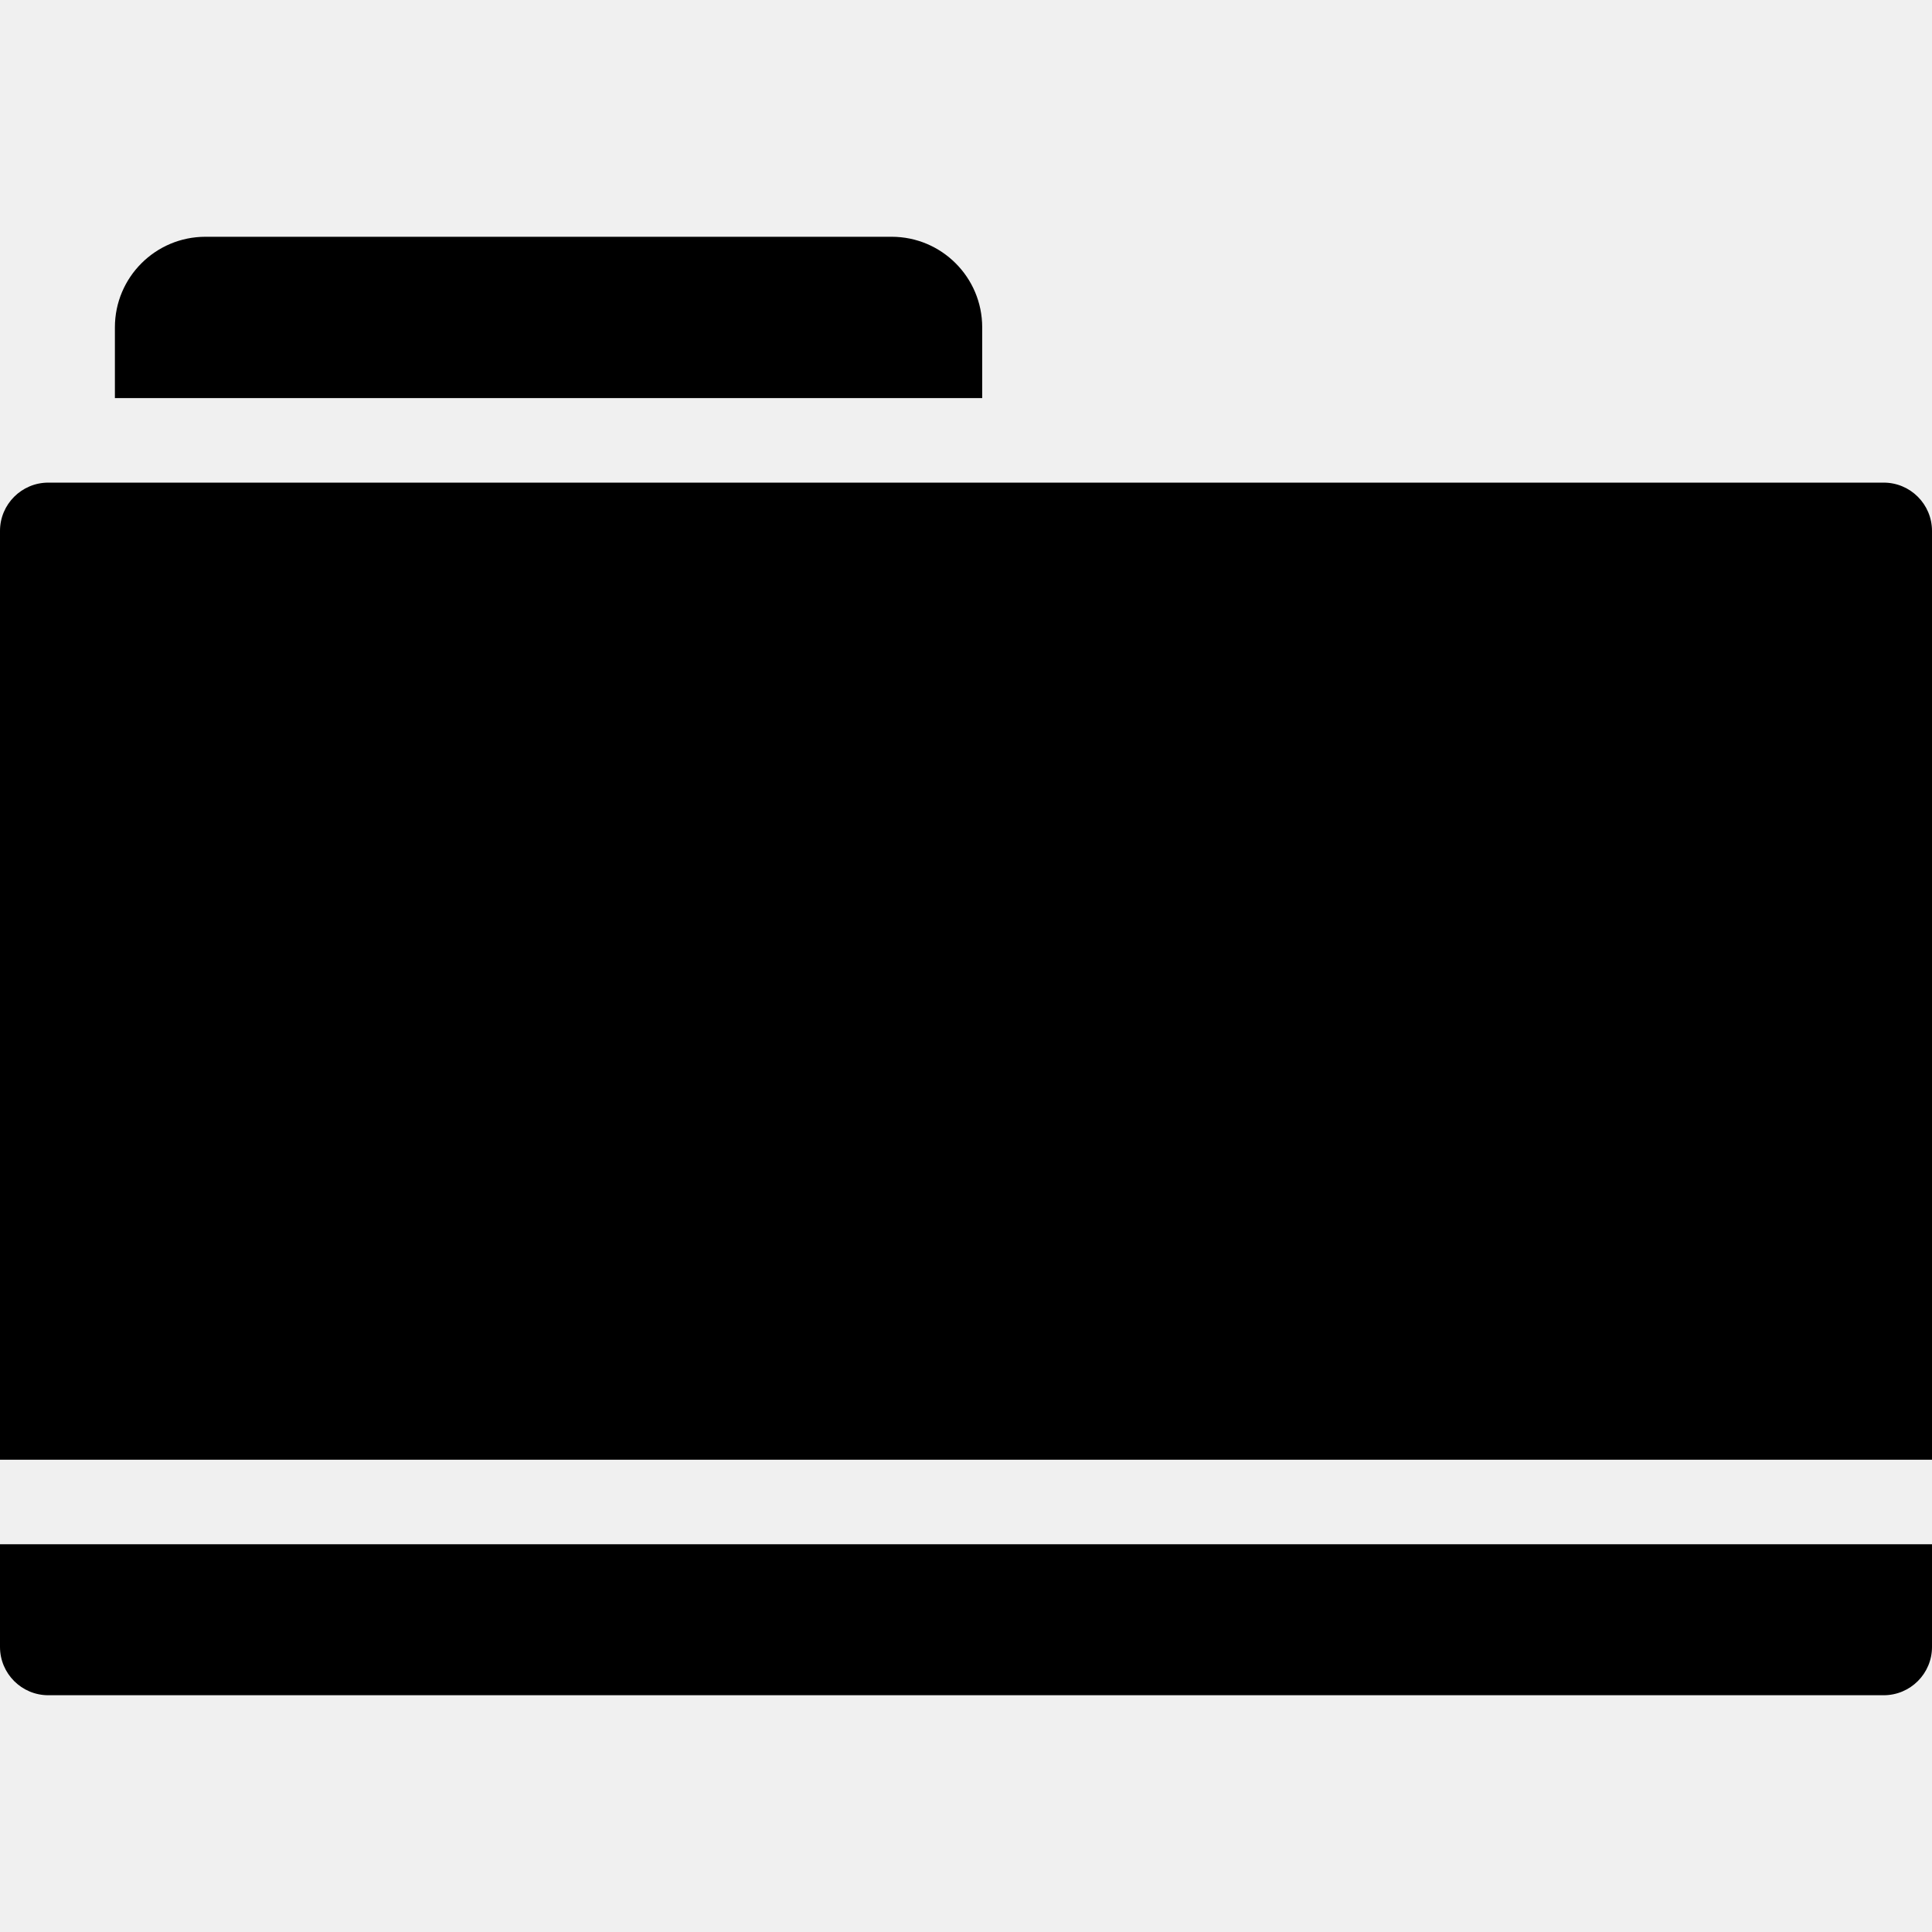
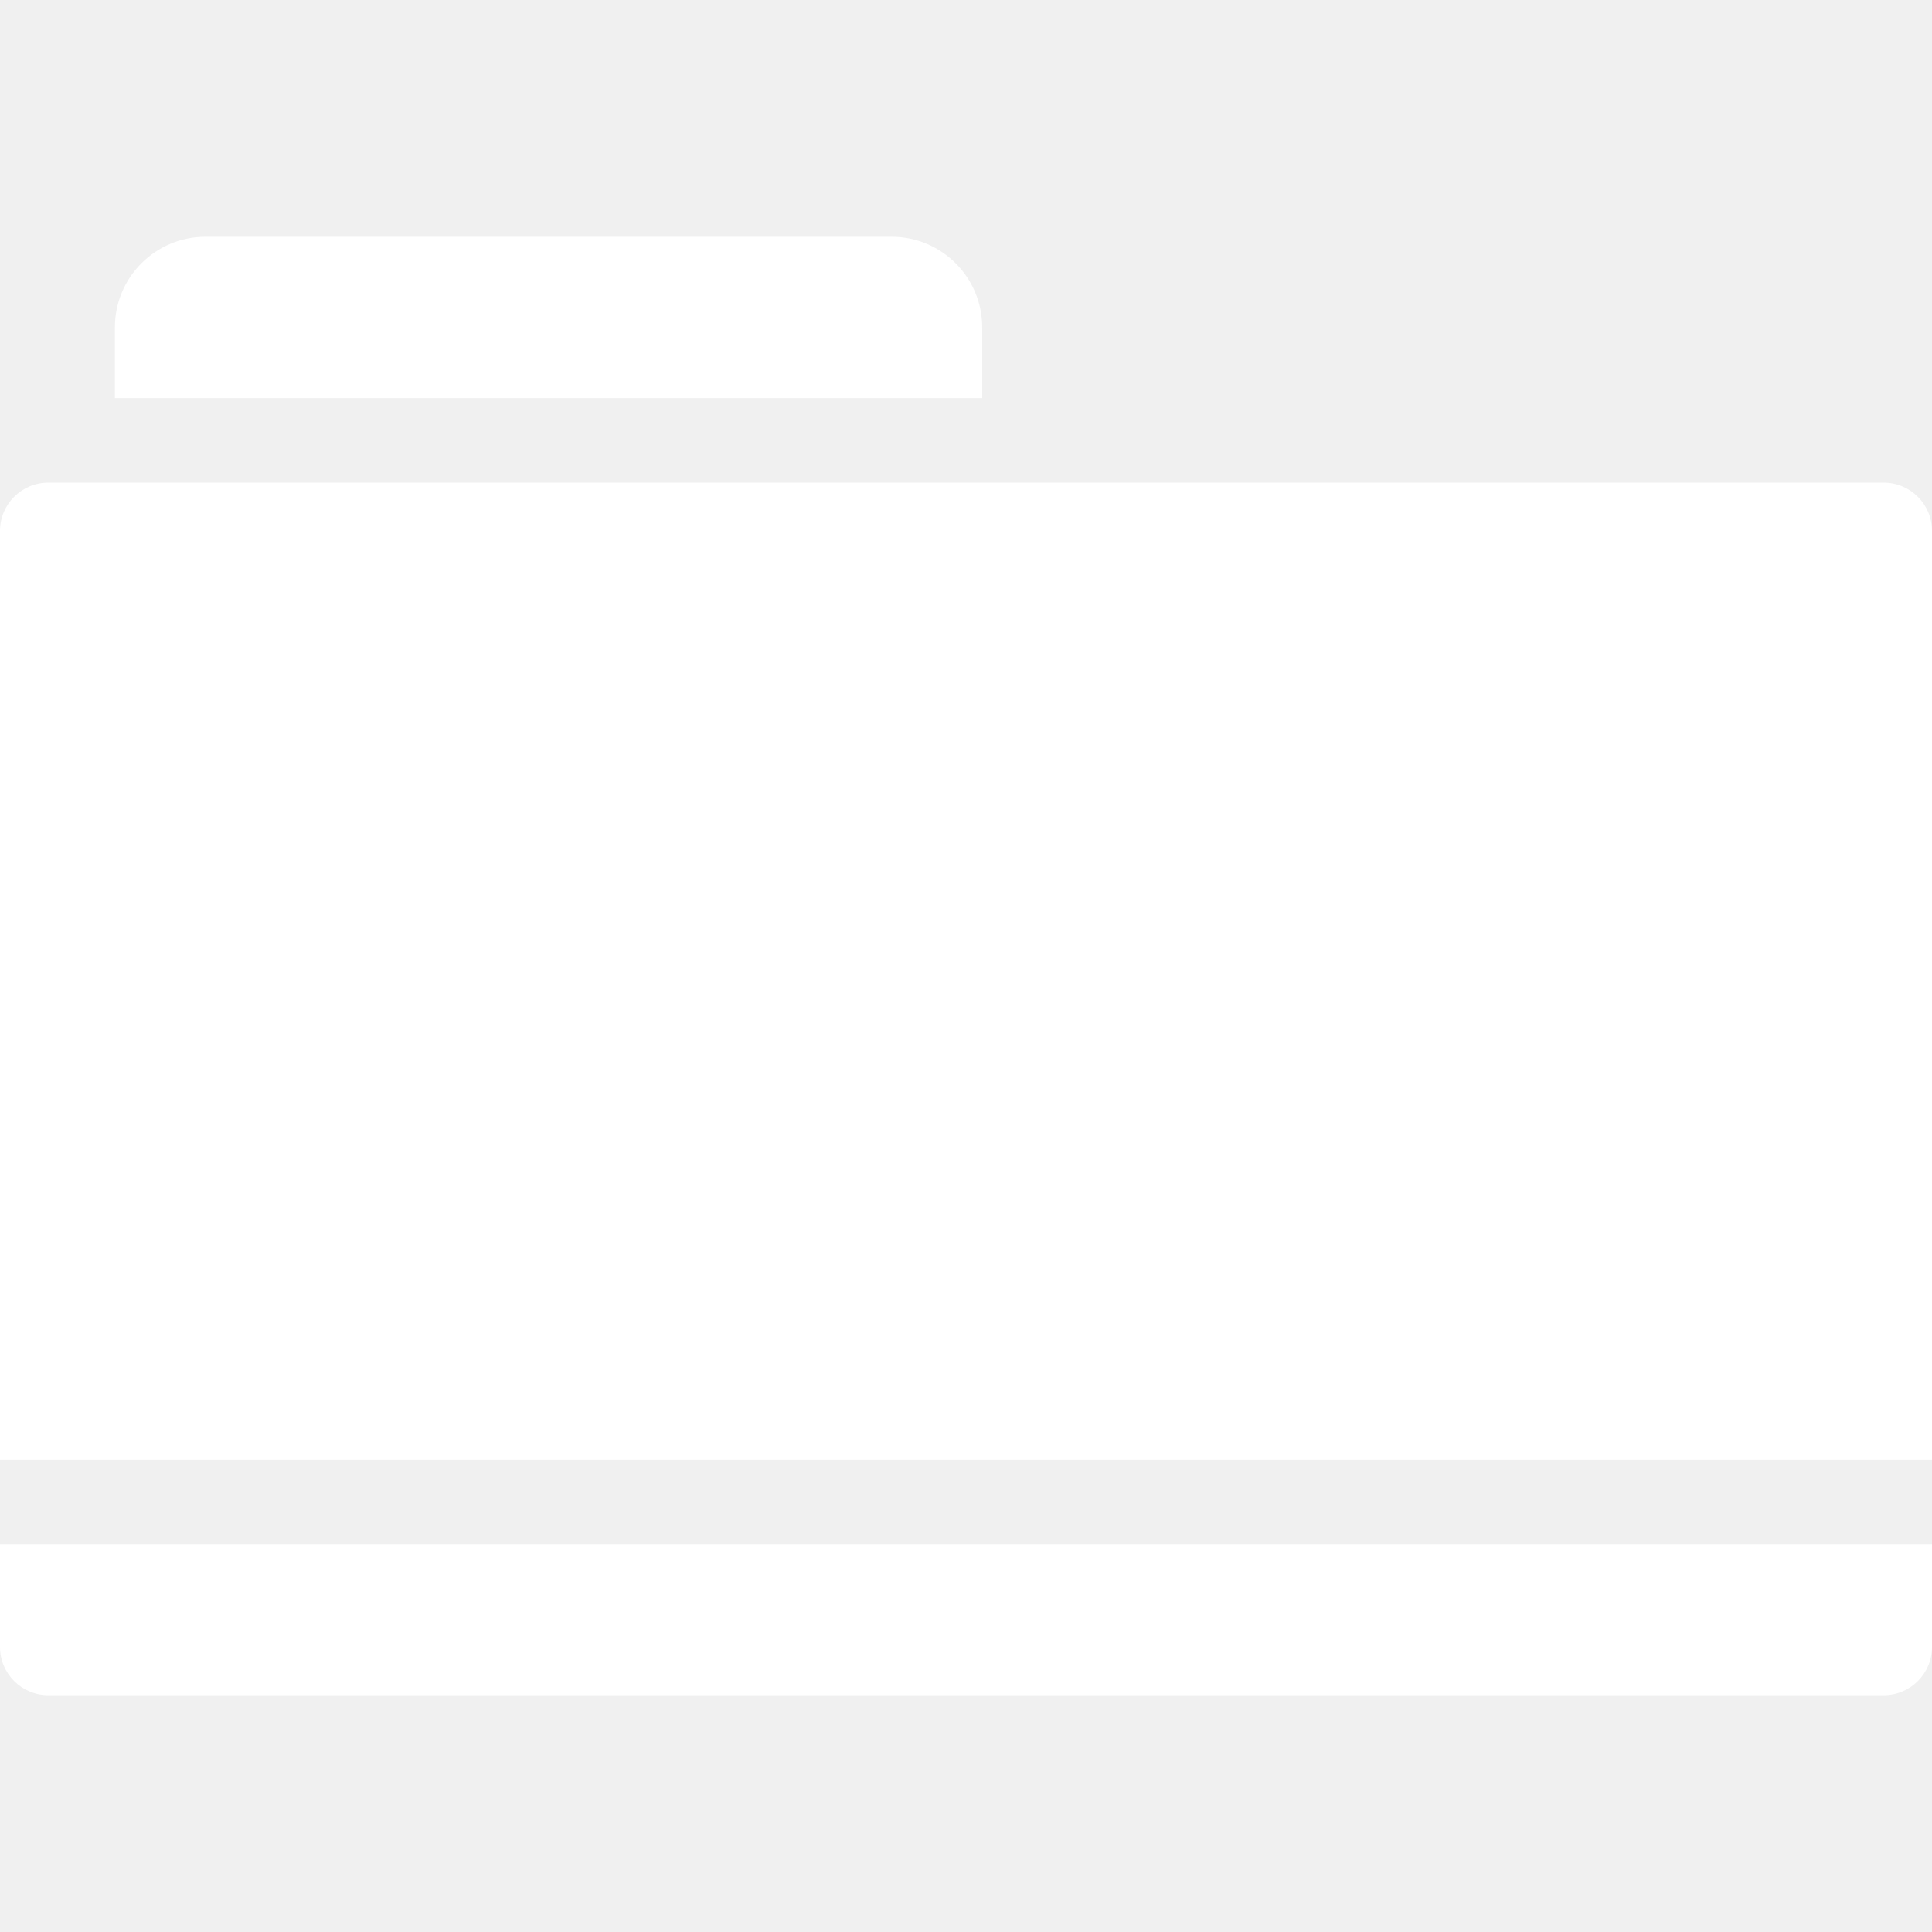
- <svg xmlns="http://www.w3.org/2000/svg" fill="#000000" height="80px" width="80px" version="1.1" id="Layer_1" viewBox="0 0 512 512" xml:space="preserve">
+ <svg xmlns="http://www.w3.org/2000/svg" fill="#ffffff" height="80px" width="80px" version="1.1" id="Layer_1" viewBox="0 0 512 512" xml:space="preserve">
  <g id="SVGRepo_bgCarrier" stroke-width="0" />
  <g id="SVGRepo_tracerCarrier" stroke-linecap="round" stroke-linejoin="round" />
  <g id="SVGRepo_iconCarrier">
    <g>
      <g>
        <path d="M236.29,62.747H54.454c-13.257,0-24.005,10.748-24.005,24.005v18.743h229.845V86.752 C260.294,73.495,249.547,62.747,236.29,62.747z" />
      </g>
    </g>
    <g>
      <g>
        <path d="M0,409.245v27.206c0,7.07,5.732,12.803,12.803,12.803h486.395c7.07,0,12.803-5.732,12.803-12.803v-27.206H0z" />
      </g>
    </g>
    <g>
      <g>
        <path d="M499.197,127.9H12.803C5.732,127.9,0,133.632,0,140.702V386.84h512V140.702C512,133.632,506.268,127.9,499.197,127.9z" />
      </g>
    </g>
  </g>
</svg>
